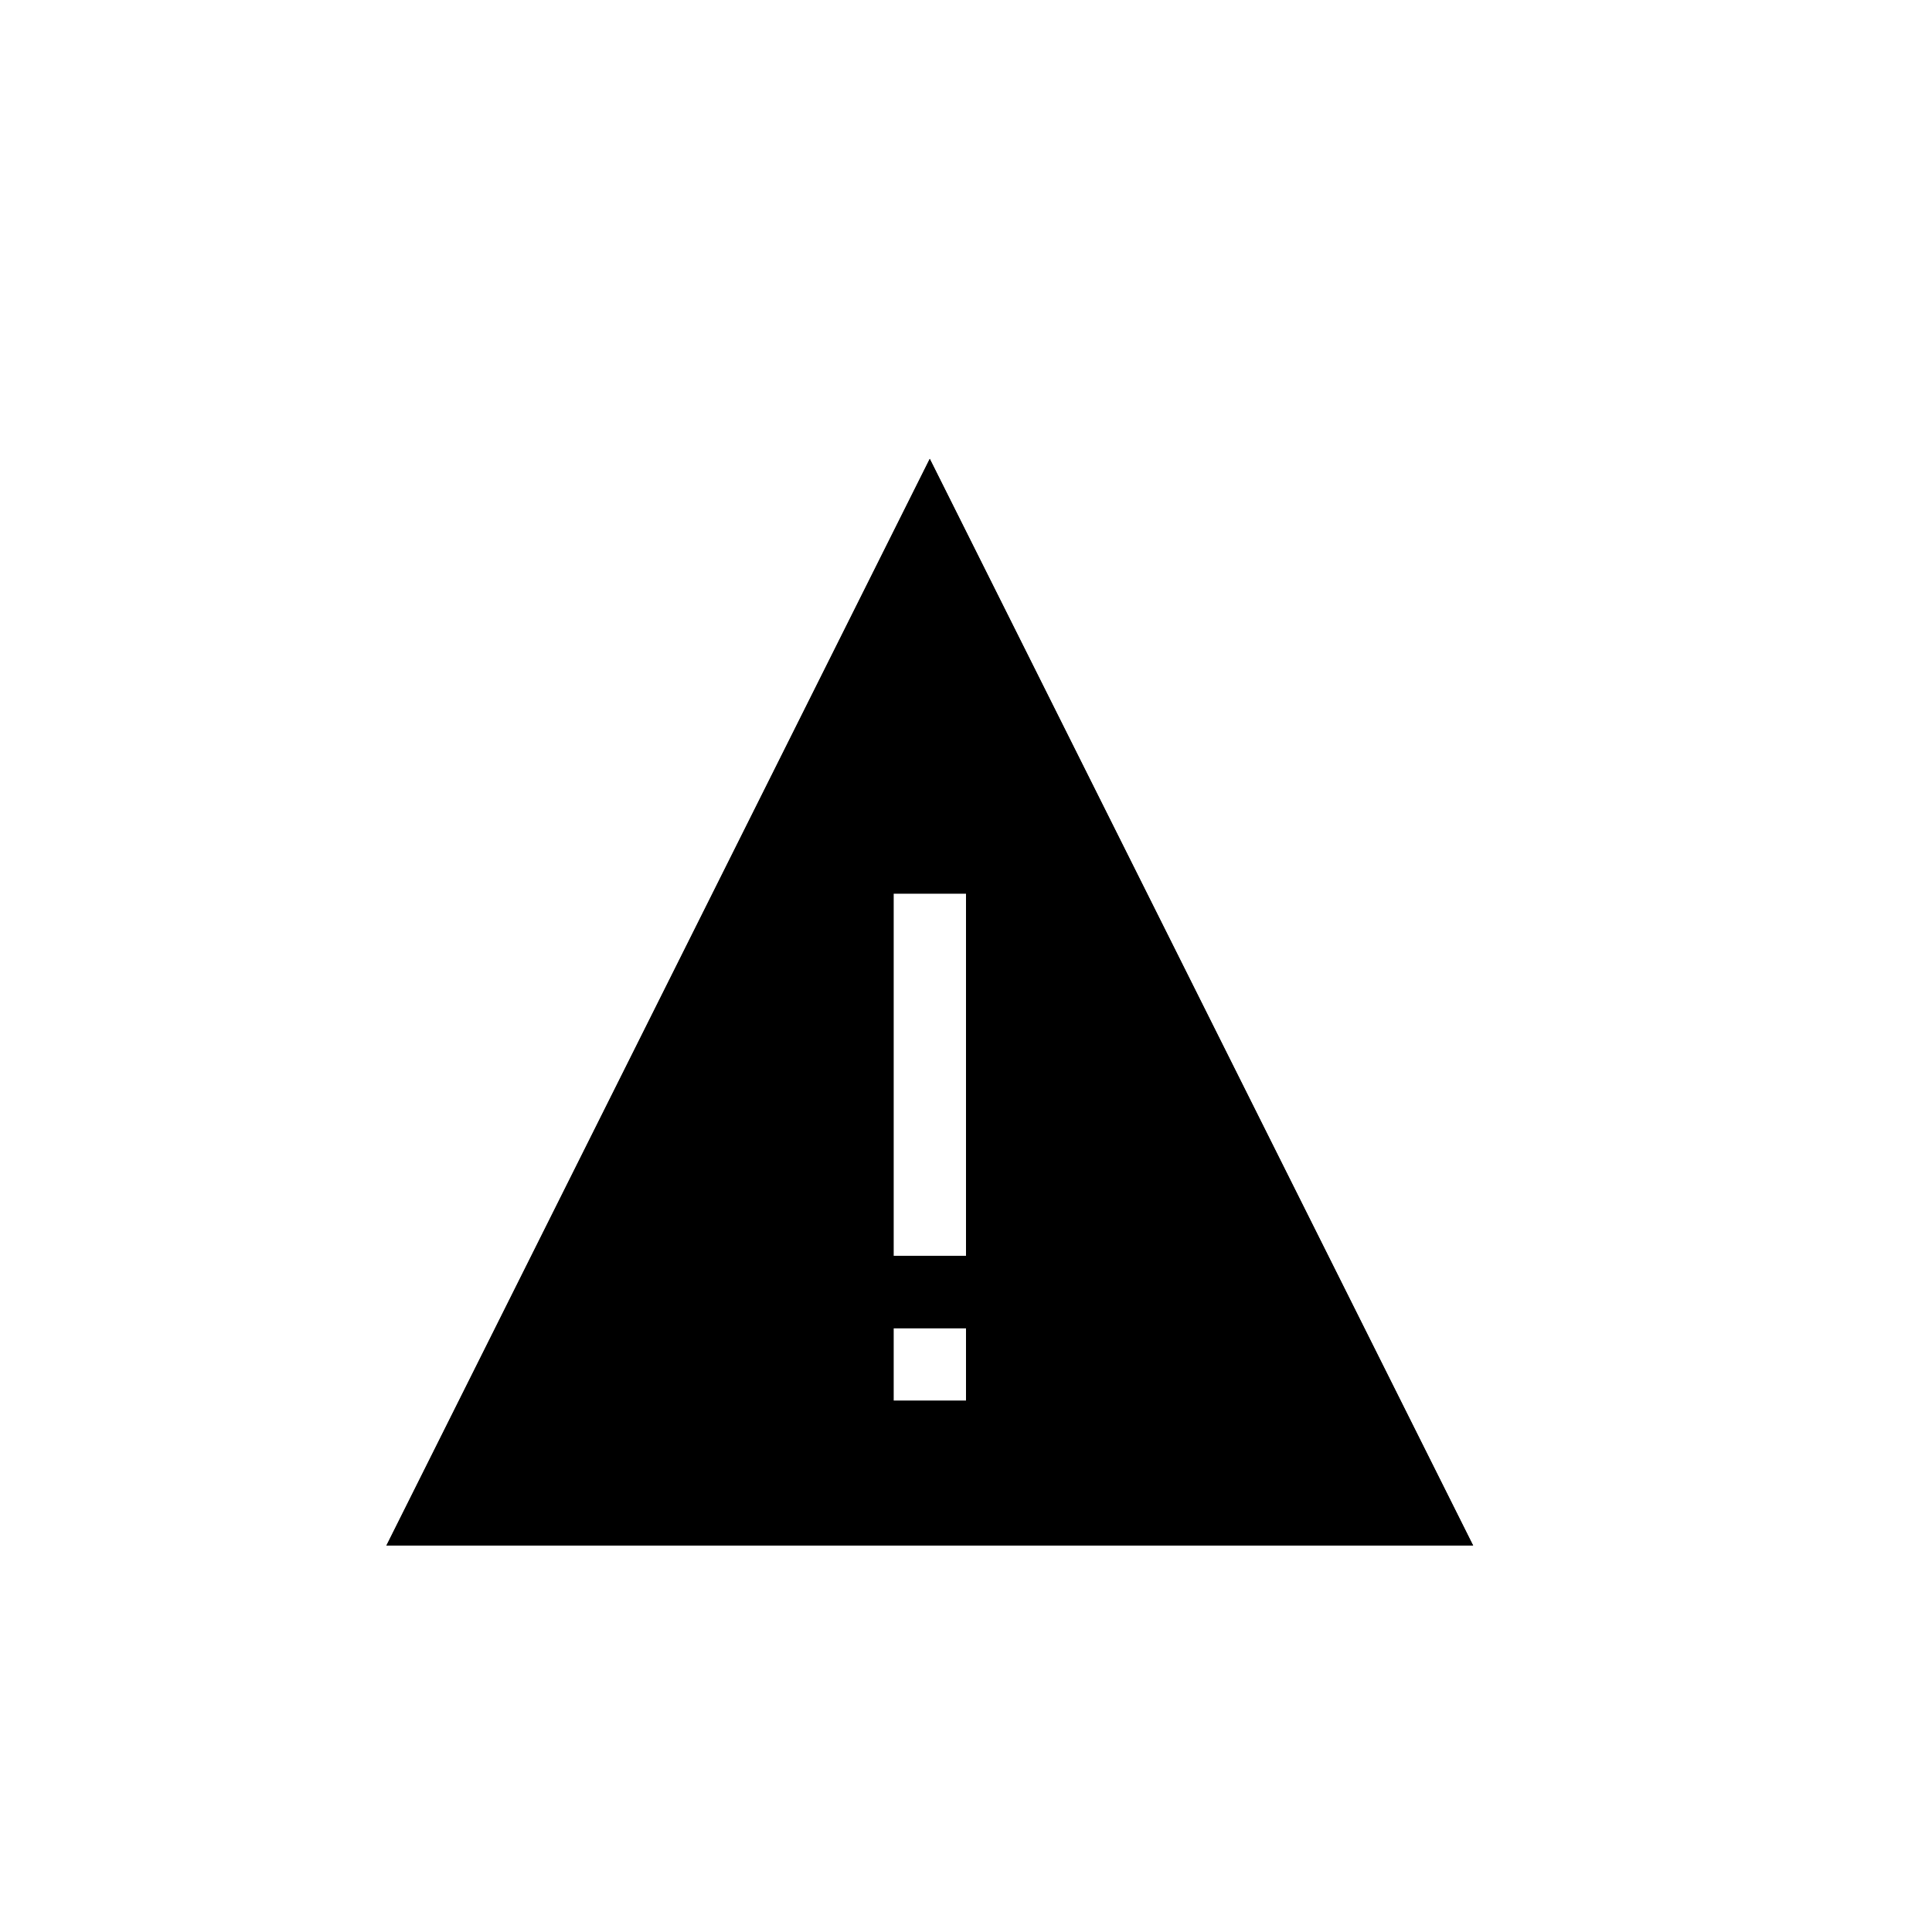
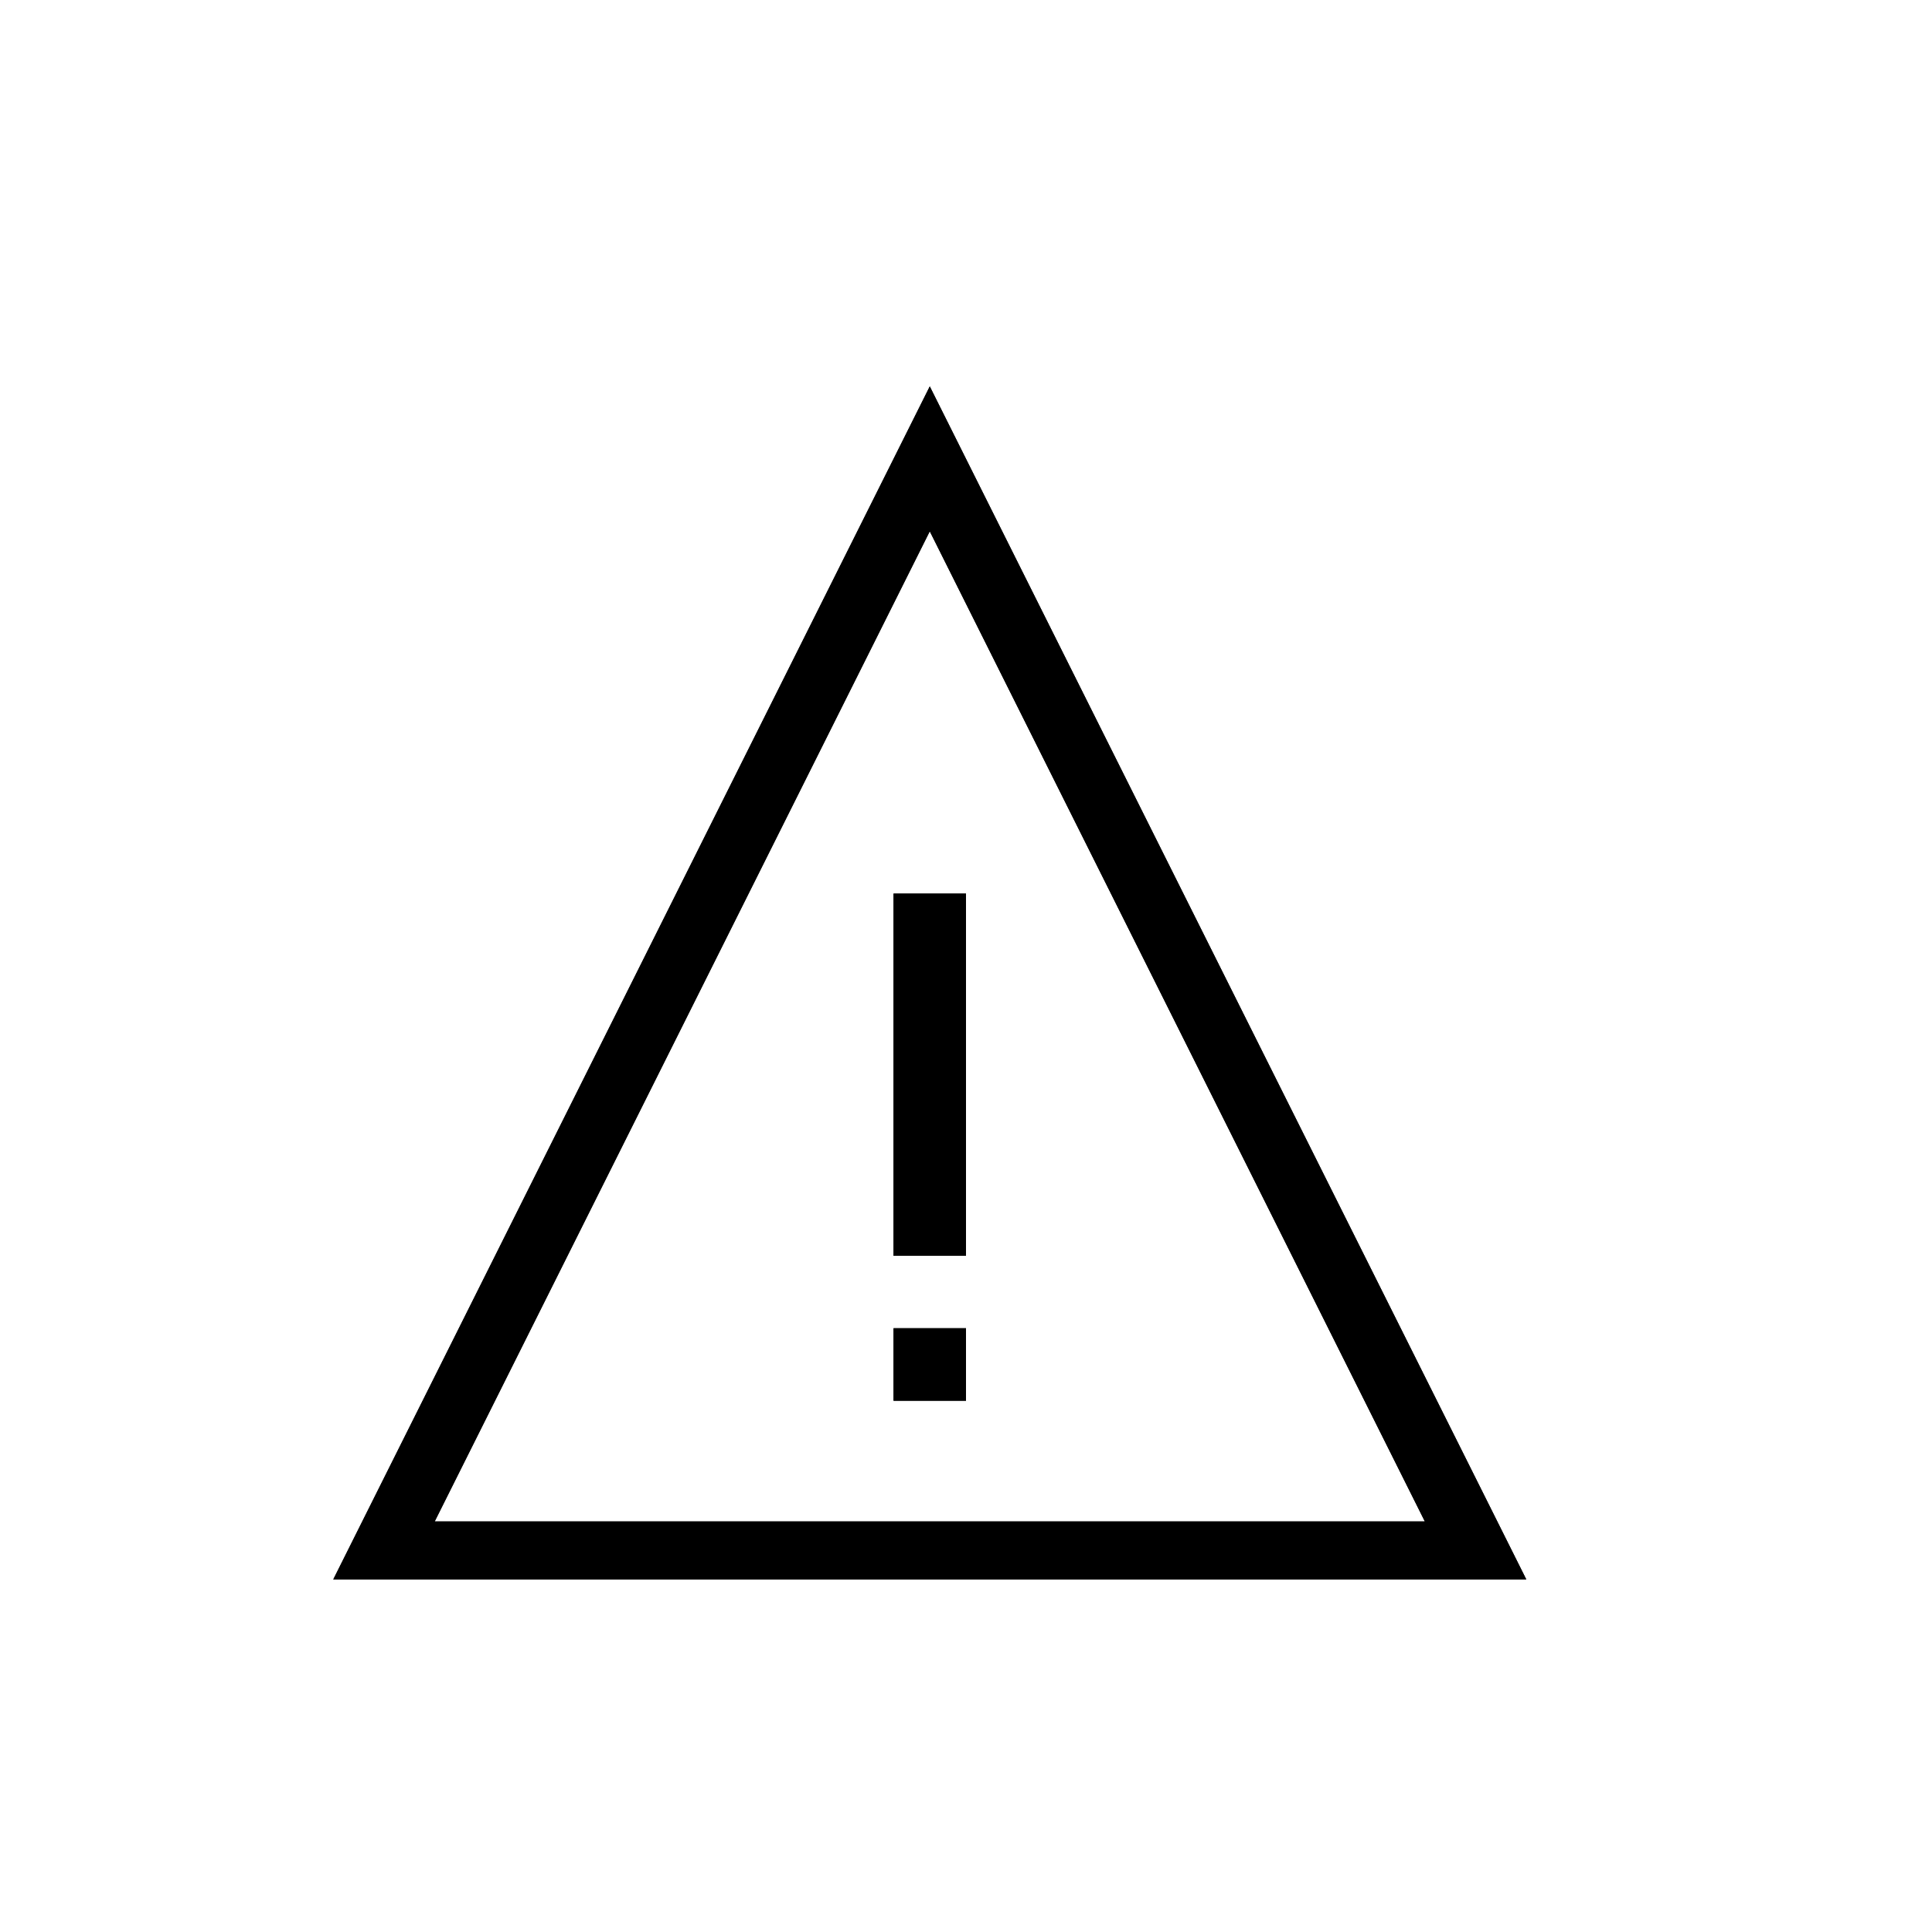
<svg xmlns="http://www.w3.org/2000/svg" xmlns:xlink="http://www.w3.org/1999/xlink" width="40px" height="40px" viewBox="0 0 40 40" version="1.1">
  <defs>
-     <path d="M30.5,32 L19.25,9.5 L8,32 L30.5,32 Z M20,26 L18.5,26 L18.5,18.5 L20,18.5 L20,26 Z M20,29 L18.5,29 L18.5,27.5 L20,27.5 L20,29 Z" id="path-1" />
+     <path d="M20,26 L18.5,26 L18.5,18.5 L20,18.5 L20,26 Z M19.25,8 L31.6,32.7 L6.9,32.7 L19.25,8 Z M19.25,11 L9,31.5 L29.5,31.5 L19.25,11 Z M20,27.5 L20,29 L18.5,29 L18.5,27.5 L20,27.5 Z" id="path-1" />
  </defs>
  <g id="Icons/Administration" stroke="none" stroke-width="1" fill="none" fill-rule="evenodd">
    <g id="" fill-rule="nonzero" fill="#000000">
      <use xlink:href="#path-1" />
      <use xlink:href="#path-1" />
    </g>
  </g>
</svg>
